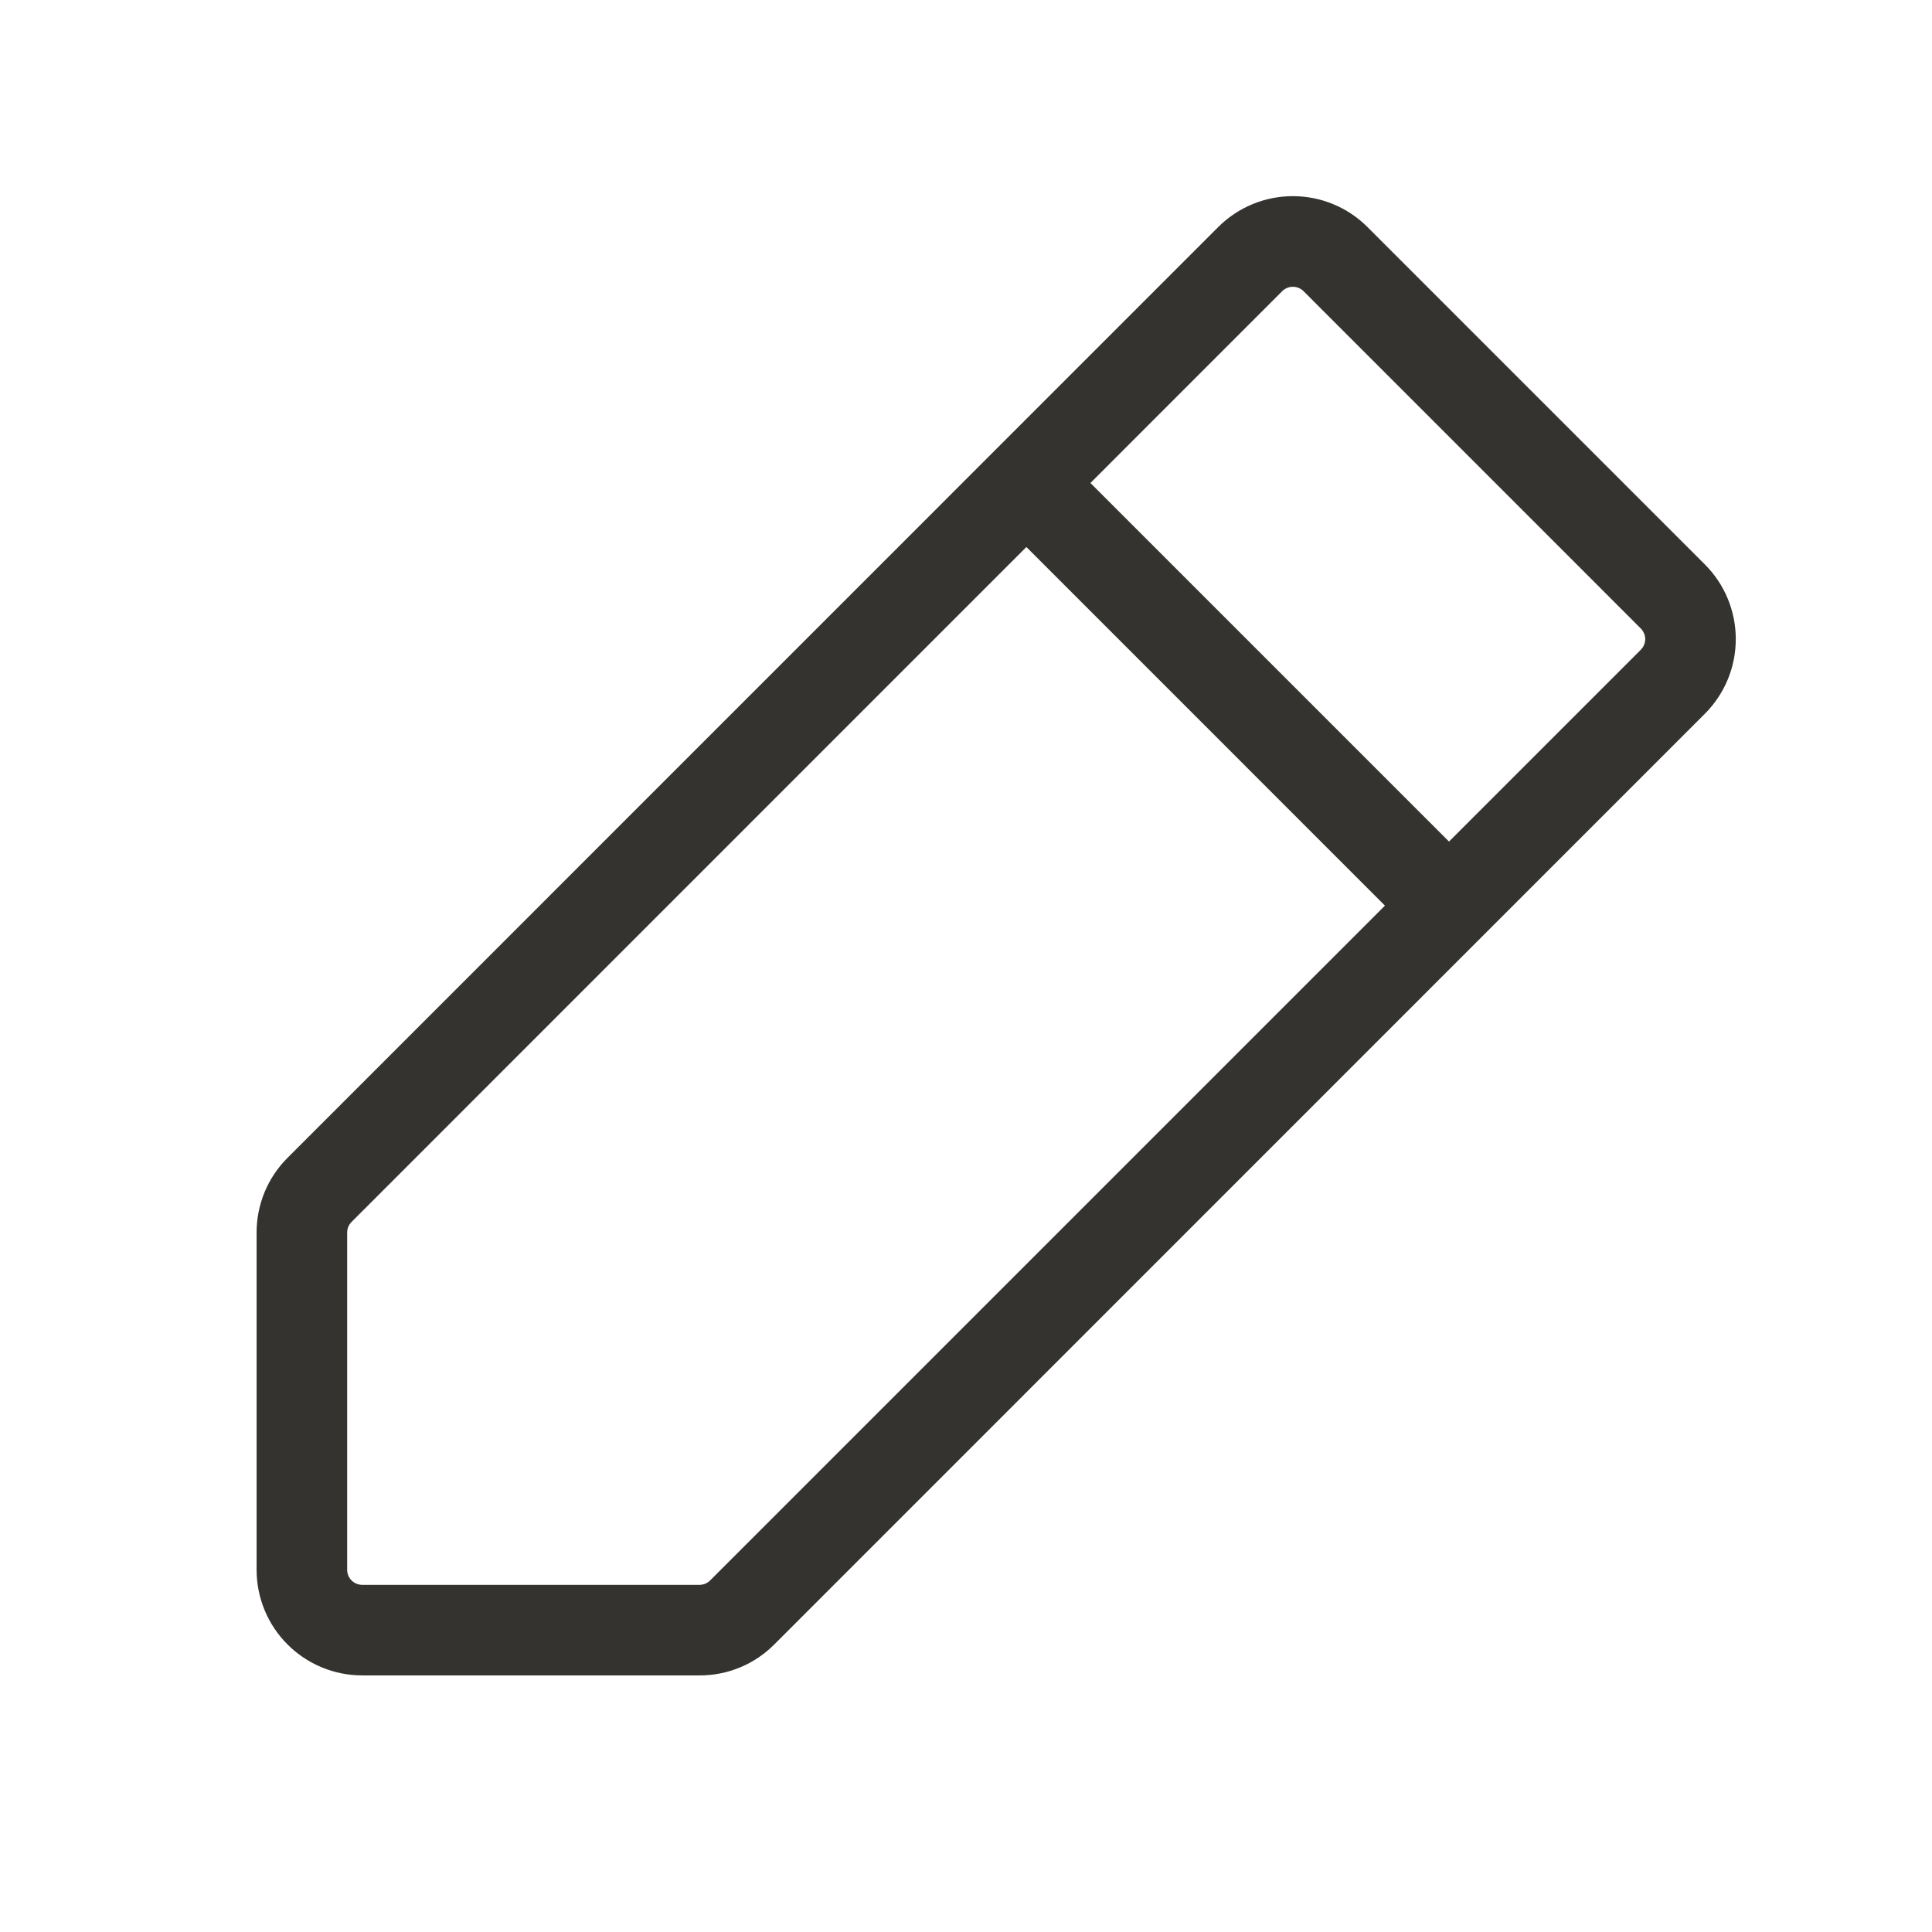
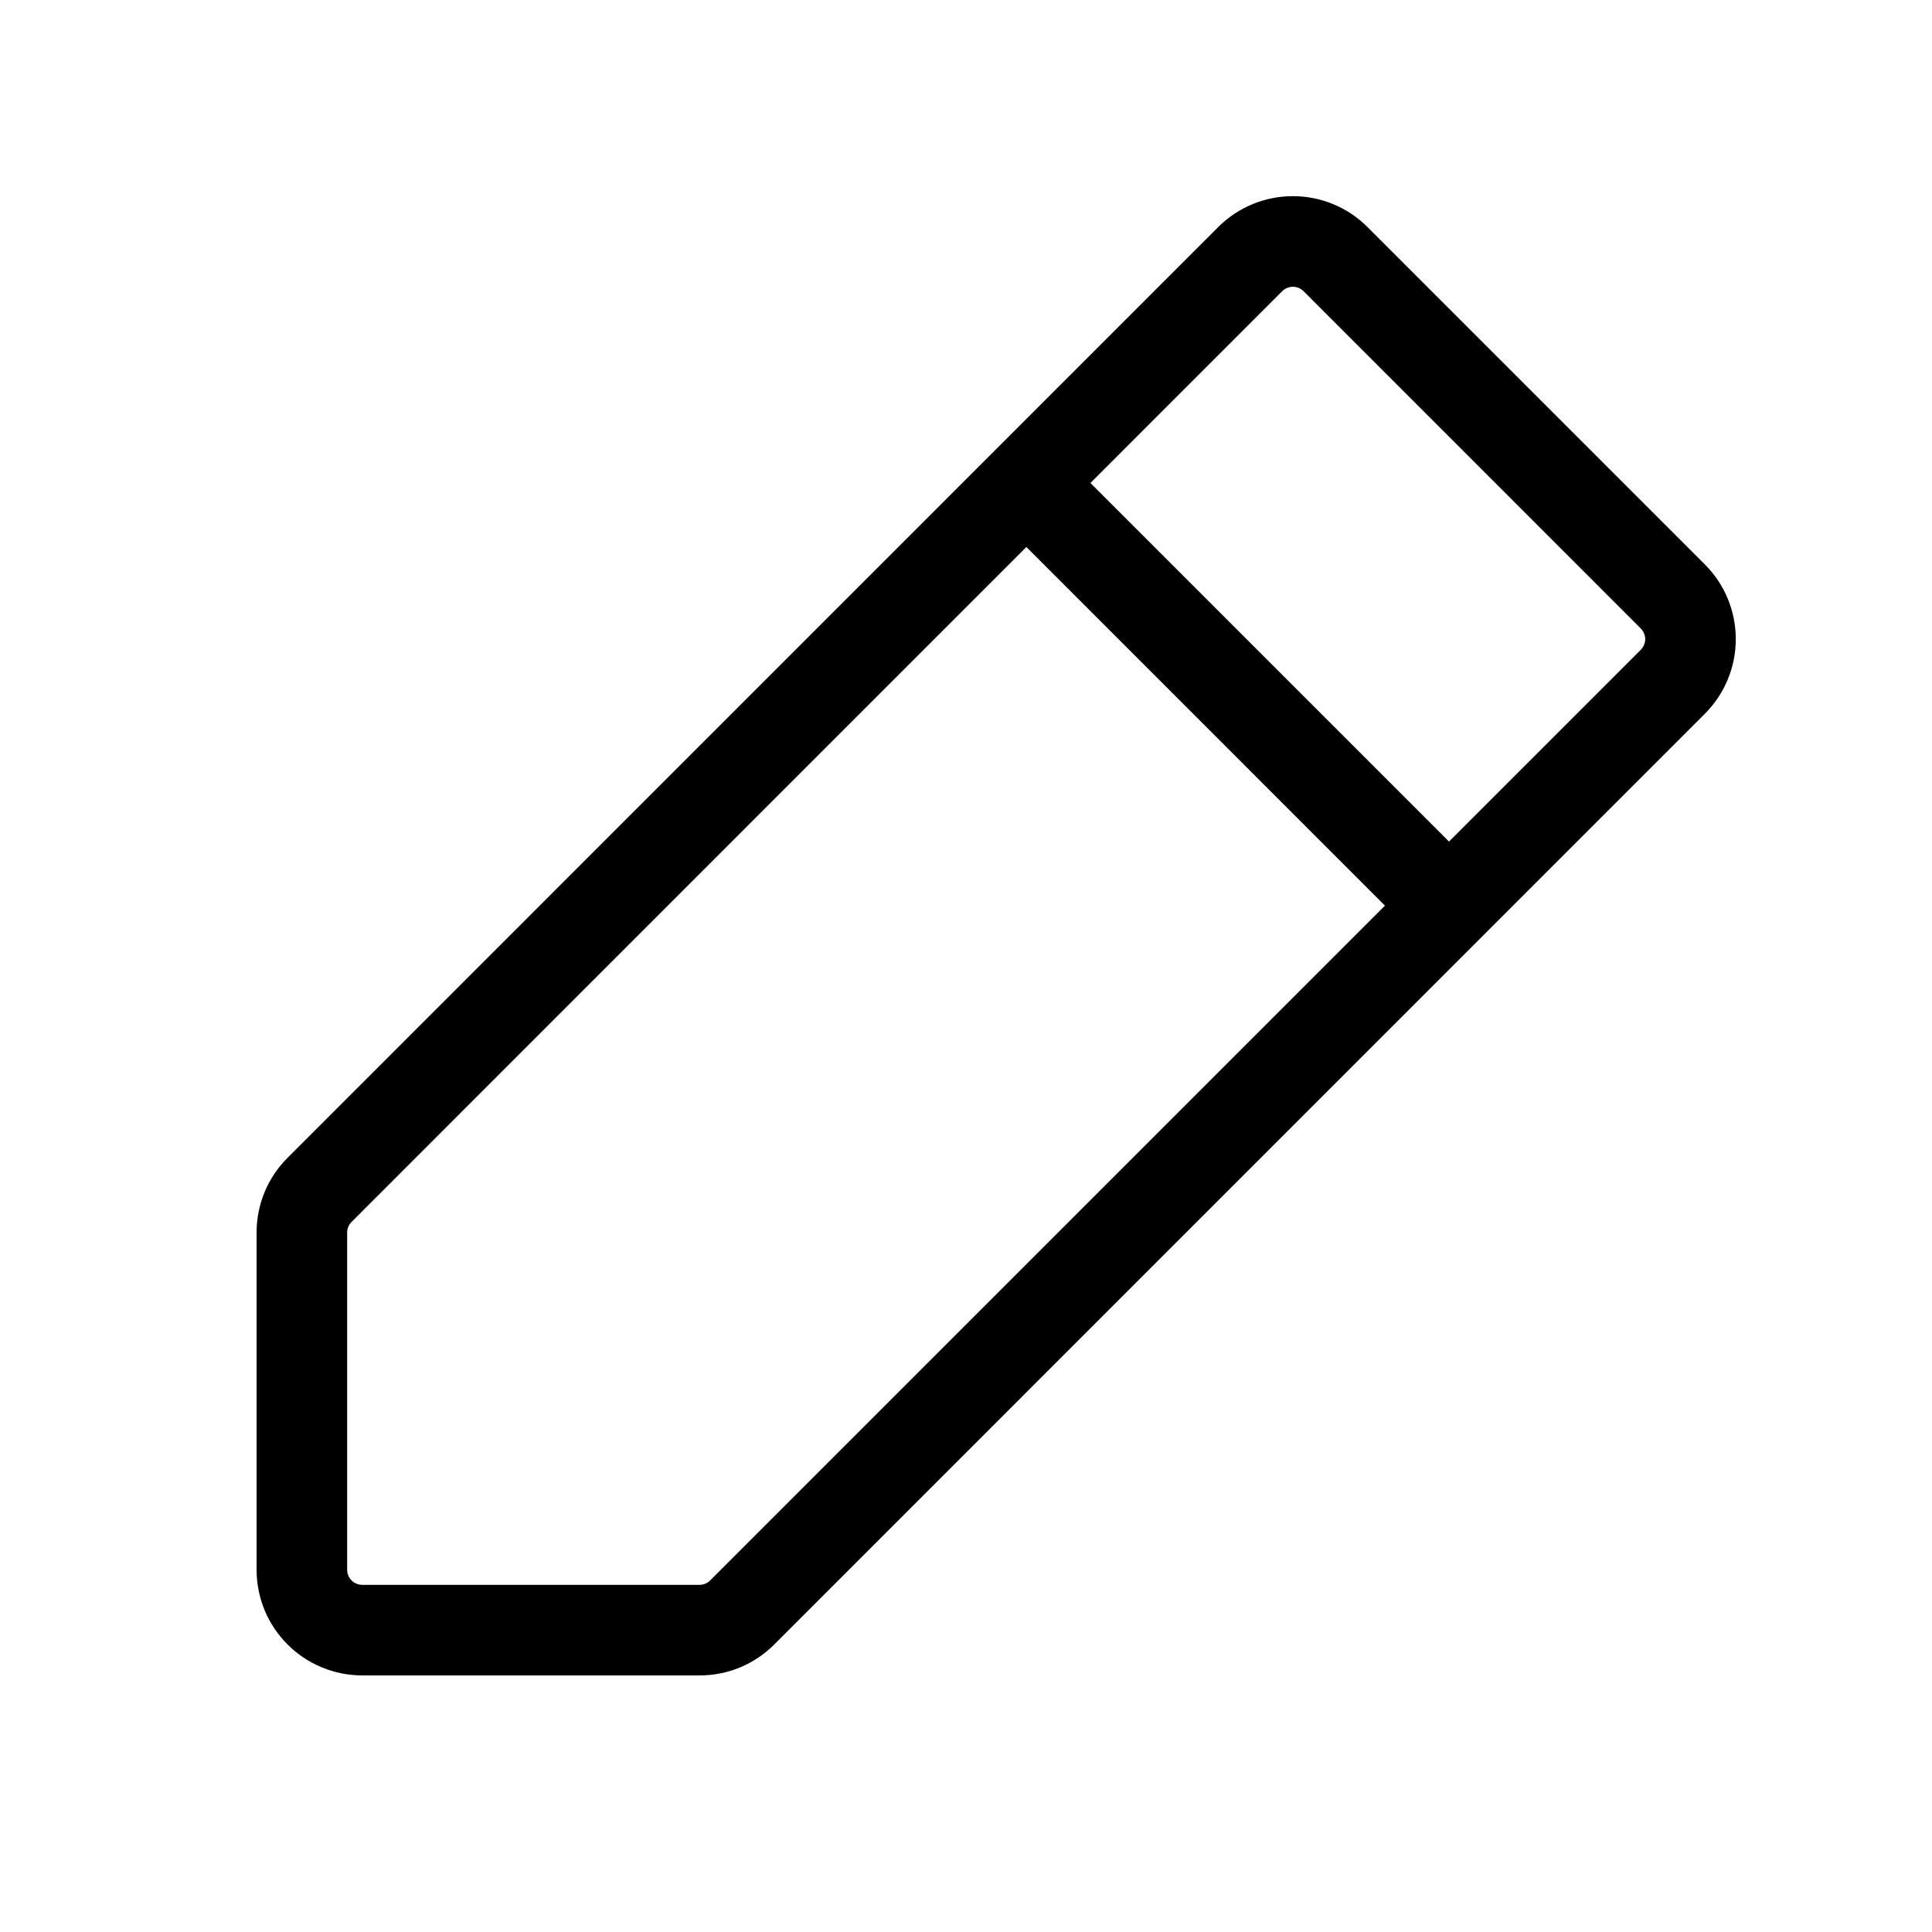
- <svg xmlns="http://www.w3.org/2000/svg" fill="none" version="1.1" width="32" height="32" viewBox="0 0 32 32">
+ <svg xmlns="http://www.w3.org/2000/svg" fill="none" version="1.1" viewBox="0 0 32 32">
  <g>
    <g>
-       <path d="M28.237,9.348C28.237,9.348,22.651,3.762,22.651,3.762C22.489,3.599,22.296,3.47,22.083,3.382C21.871,3.294,21.644,3.249,21.414,3.249C21.184,3.249,20.956,3.294,20.744,3.382C20.532,3.47,20.339,3.599,20.176,3.762C20.176,3.762,4.763,19.177,4.763,19.177C4.6,19.339,4.471,19.532,4.383,19.744C4.295,19.957,4.25,20.184,4.25,20.414C4.25,20.414,4.25,26,4.25,26C4.25,26.465,4.434,26.91,4.763,27.238C5.091,27.566,5.536,27.75,6,27.75C6,27.75,11.586,27.75,11.586,27.75C11.816,27.751,12.044,27.706,12.256,27.618C12.469,27.53,12.661,27.401,12.824,27.238C12.824,27.238,28.237,11.823,28.237,11.823C28.4,11.66,28.529,11.467,28.617,11.255C28.705,11.043,28.75,10.815,28.75,10.585C28.75,10.356,28.705,10.128,28.617,9.916C28.529,9.703,28.4,9.51,28.237,9.348ZM11.762,26.177C11.716,26.224,11.652,26.25,11.586,26.25C11.586,26.25,6,26.25,6,26.25C5.934,26.25,5.87,26.224,5.823,26.177C5.776,26.13,5.75,26.067,5.75,26C5.75,26,5.75,20.414,5.75,20.414C5.75,20.348,5.777,20.285,5.824,20.238C5.824,20.238,17,9.06,17,9.06C17,9.06,22.939,15,22.939,15C22.939,15,11.762,26.177,11.762,26.177ZM27.176,10.763C27.176,10.763,24,13.939,24,13.939C24,13.939,18.061,8,18.061,8C18.061,8,21.237,4.823,21.237,4.823C21.261,4.8,21.288,4.781,21.319,4.769C21.349,4.756,21.381,4.75,21.414,4.75C21.447,4.75,21.48,4.756,21.51,4.769C21.54,4.781,21.568,4.8,21.591,4.823C21.591,4.823,27.176,10.409,27.176,10.409C27.199,10.432,27.218,10.46,27.23,10.49C27.243,10.521,27.25,10.553,27.25,10.586C27.25,10.619,27.243,10.651,27.23,10.682C27.218,10.712,27.199,10.74,27.176,10.763Z" fill="#343330" fill-opacity="1" />
+       <path d="M28.237,9.348C28.237,9.348,22.651,3.762,22.651,3.762C22.489,3.599,22.296,3.47,22.083,3.382C21.871,3.294,21.644,3.249,21.414,3.249C21.184,3.249,20.956,3.294,20.744,3.382C20.532,3.47,20.339,3.599,20.176,3.762C20.176,3.762,4.763,19.177,4.763,19.177C4.6,19.339,4.471,19.532,4.383,19.744C4.295,19.957,4.25,20.184,4.25,20.414C4.25,20.414,4.25,26,4.25,26C4.25,26.465,4.434,26.91,4.763,27.238C5.091,27.566,5.536,27.75,6,27.75C6,27.75,11.586,27.75,11.586,27.75C11.816,27.751,12.044,27.706,12.256,27.618C12.469,27.53,12.661,27.401,12.824,27.238C12.824,27.238,28.237,11.823,28.237,11.823C28.4,11.66,28.529,11.467,28.617,11.255C28.705,11.043,28.75,10.815,28.75,10.585C28.75,10.356,28.705,10.128,28.617,9.916C28.529,9.703,28.4,9.51,28.237,9.348ZM11.762,26.177C11.716,26.224,11.652,26.25,11.586,26.25C11.586,26.25,6,26.25,6,26.25C5.934,26.25,5.87,26.224,5.823,26.177C5.776,26.13,5.75,26.067,5.75,26C5.75,26,5.75,20.414,5.75,20.414C5.75,20.348,5.777,20.285,5.824,20.238C5.824,20.238,17,9.06,17,9.06C17,9.06,22.939,15,22.939,15C22.939,15,11.762,26.177,11.762,26.177ZM27.176,10.763C27.176,10.763,24,13.939,24,13.939C24,13.939,18.061,8,18.061,8C18.061,8,21.237,4.823,21.237,4.823C21.261,4.8,21.288,4.781,21.319,4.769C21.349,4.756,21.381,4.75,21.414,4.75C21.447,4.75,21.48,4.756,21.51,4.769C21.54,4.781,21.568,4.8,21.591,4.823C21.591,4.823,27.176,10.409,27.176,10.409C27.199,10.432,27.218,10.46,27.23,10.49C27.243,10.521,27.25,10.553,27.25,10.586C27.25,10.619,27.243,10.651,27.23,10.682C27.218,10.712,27.199,10.74,27.176,10.763Z" fill="currentColor" fill-opacity="1" />
    </g>
  </g>
</svg>
